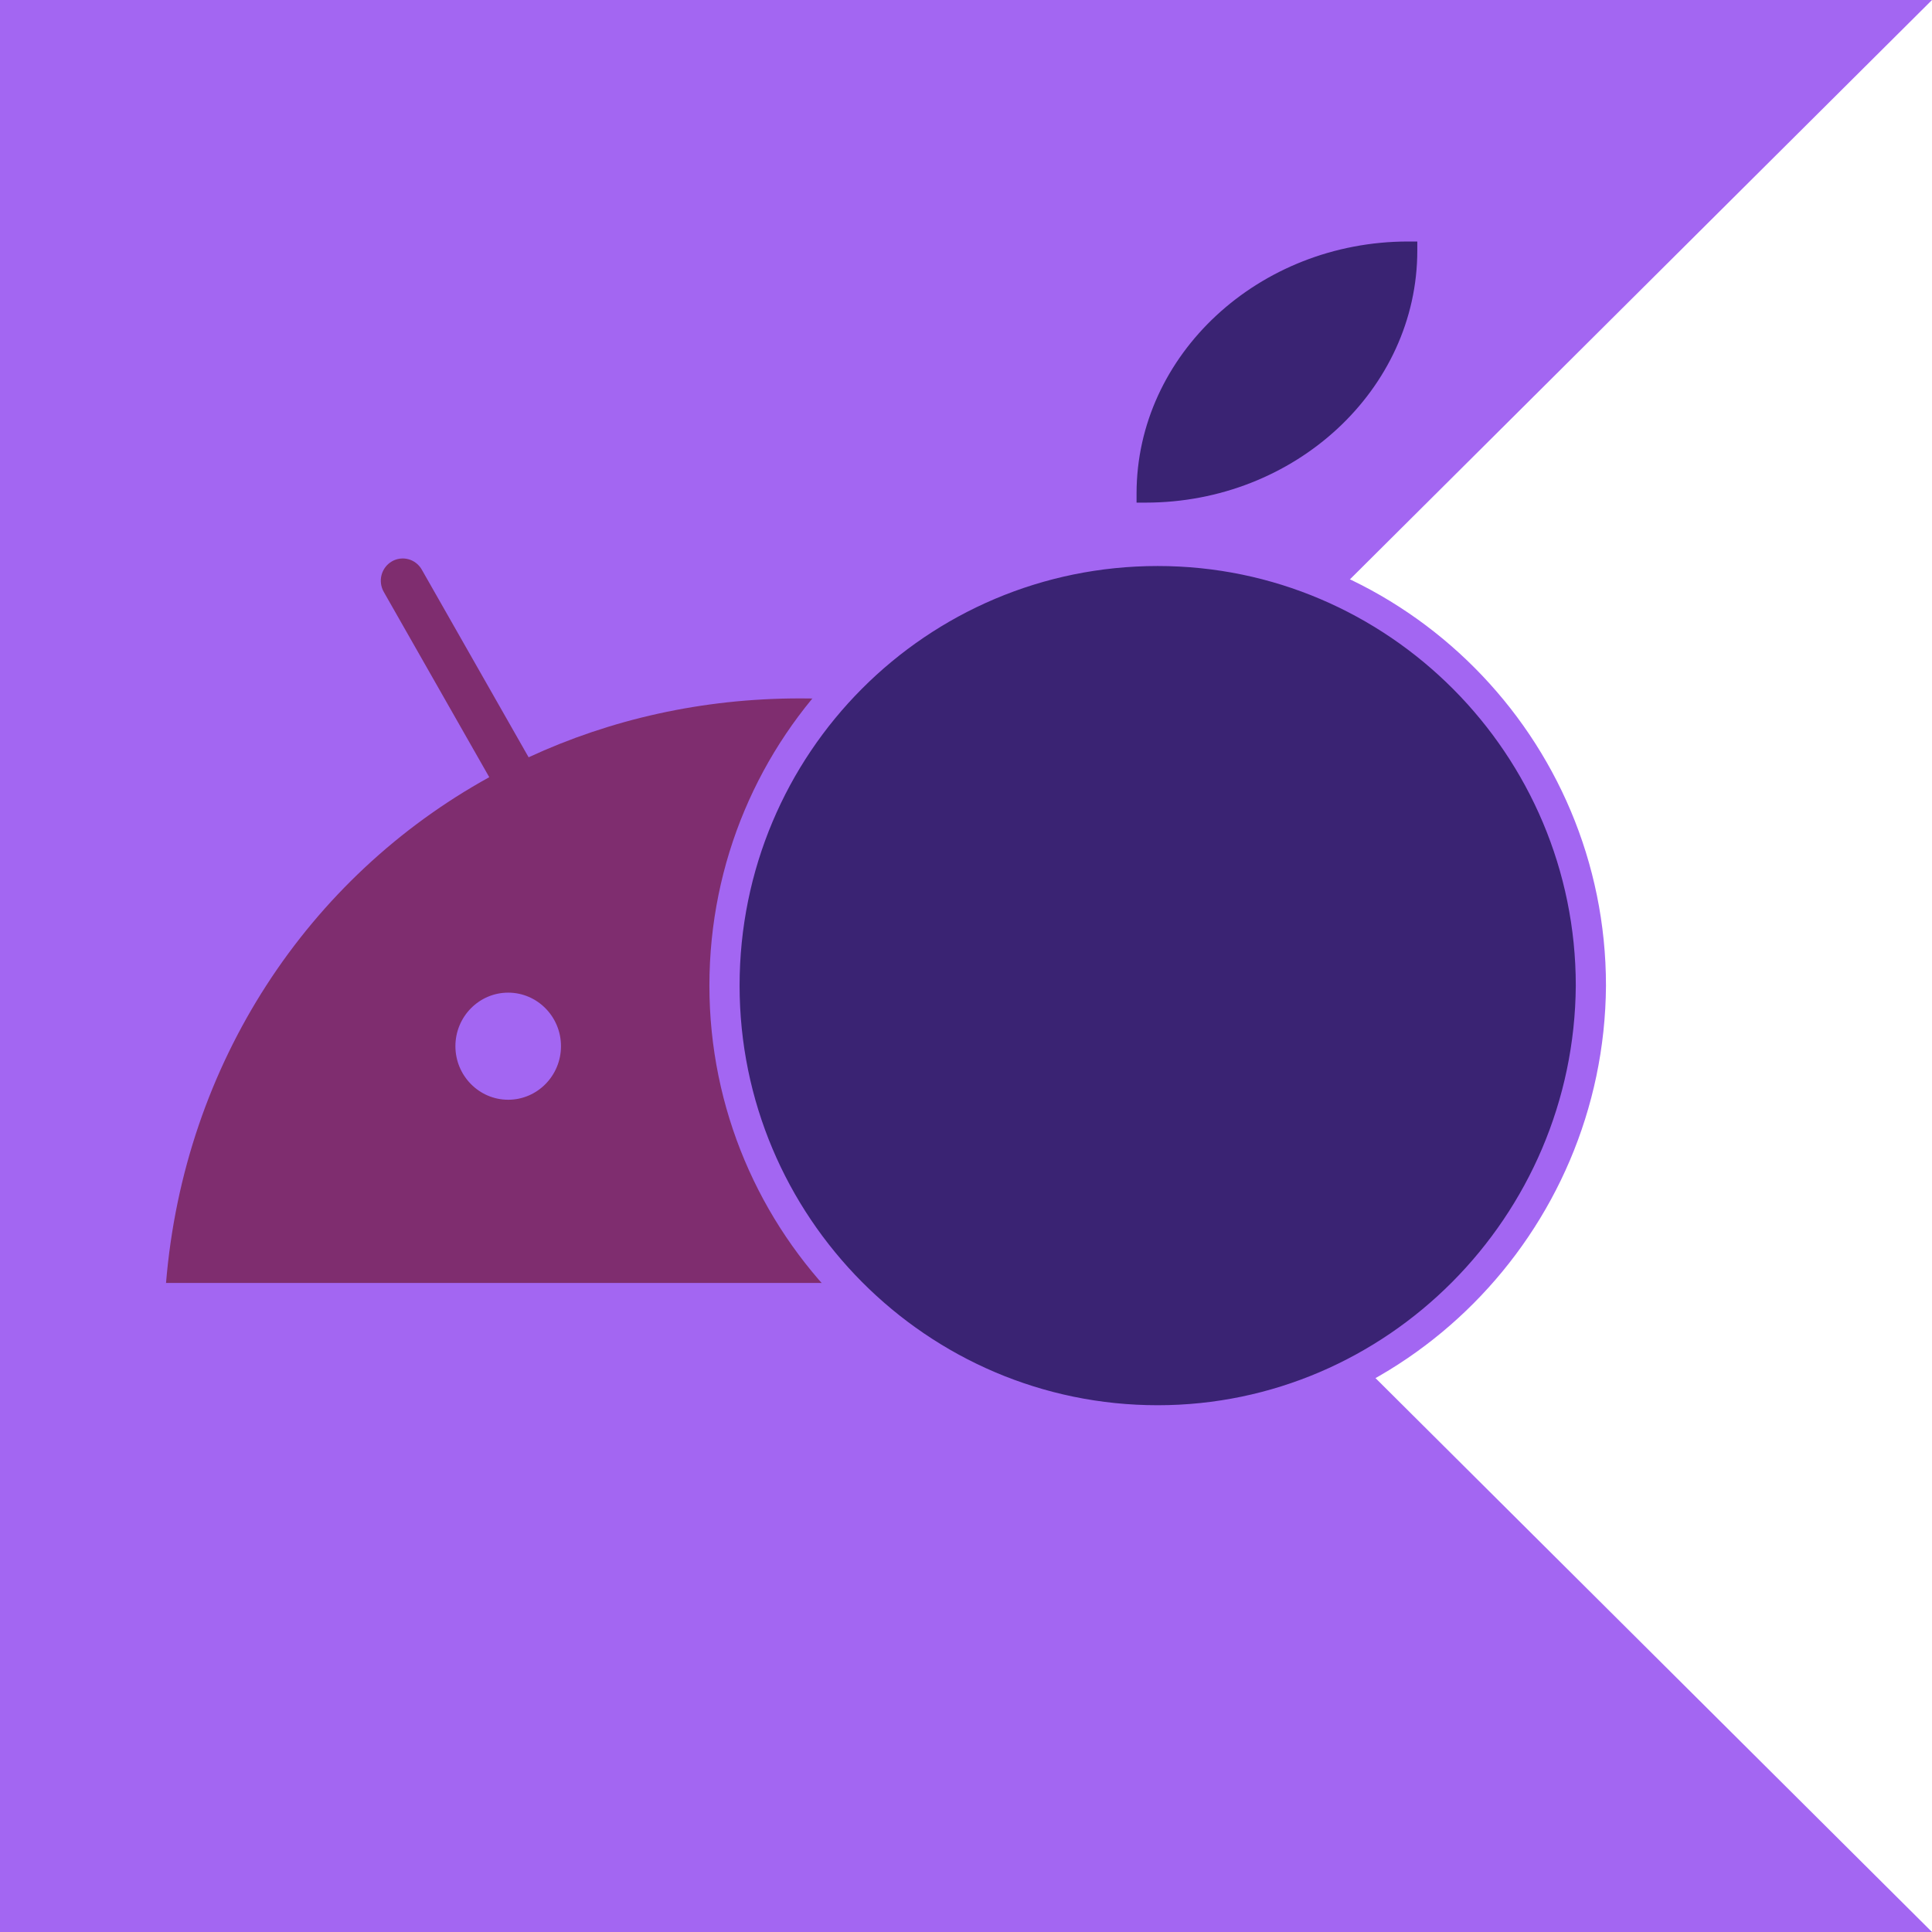
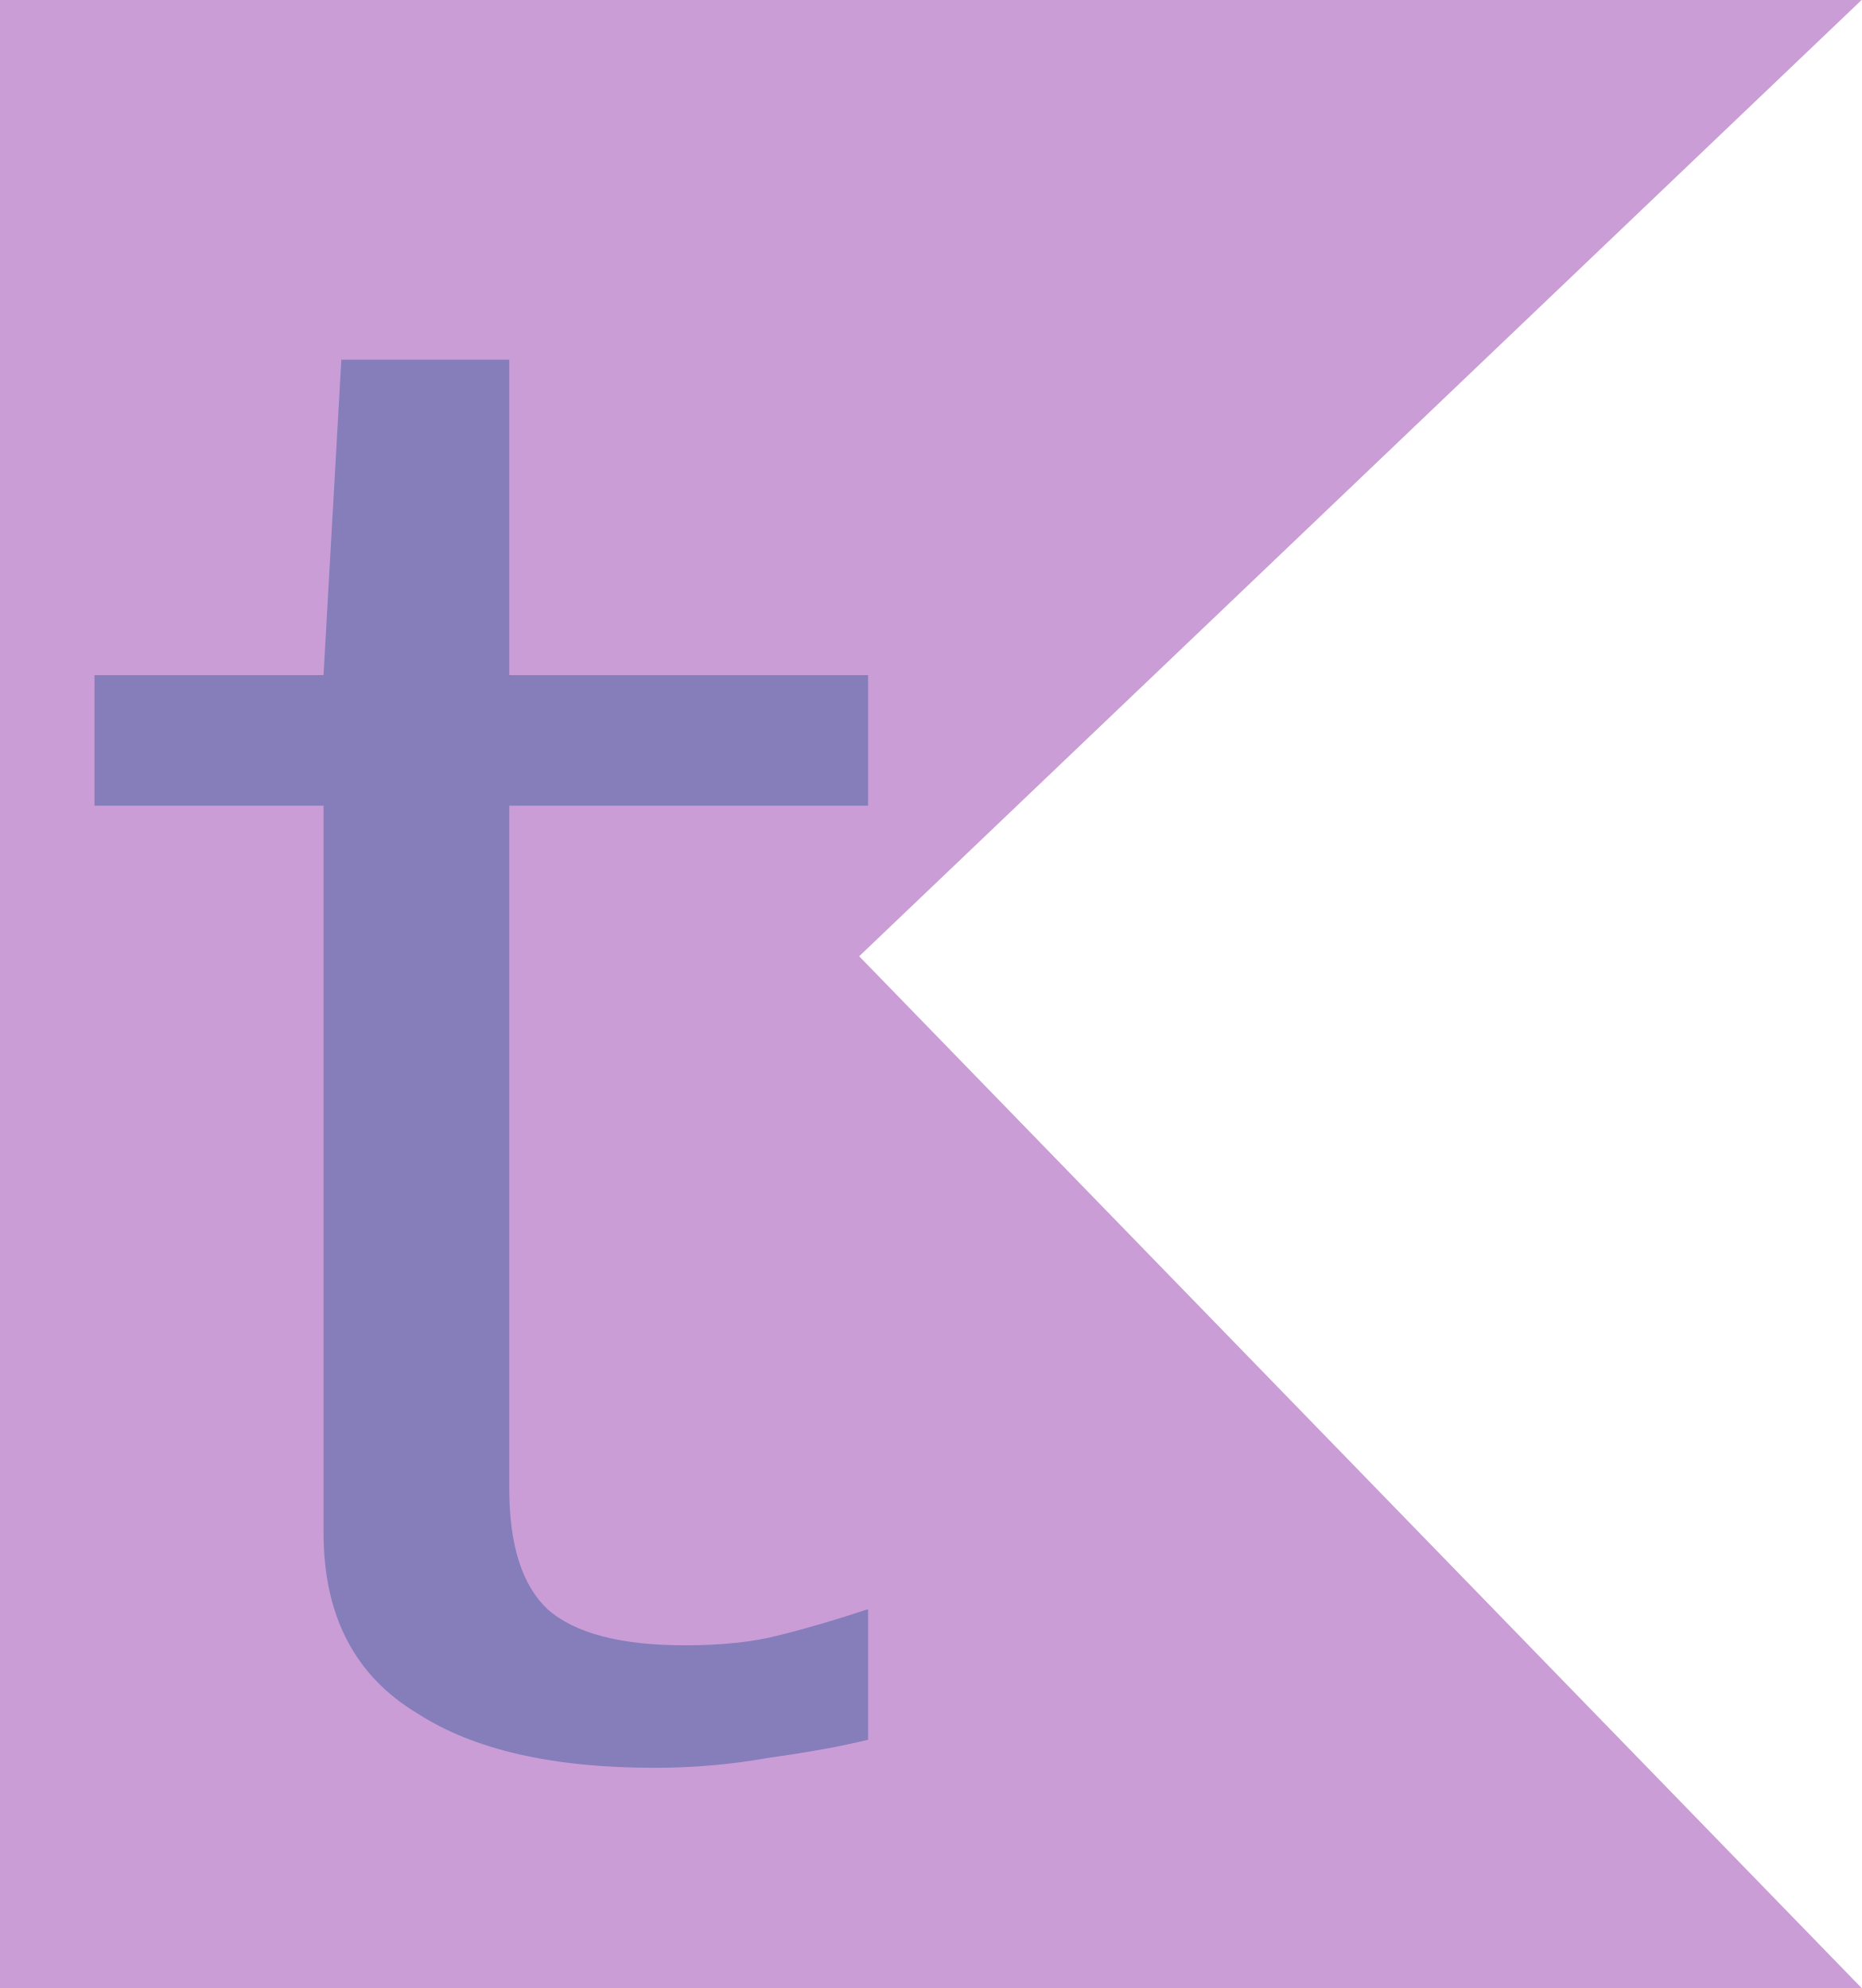
- <svg xmlns="http://www.w3.org/2000/svg" width="128" height="128" viewBox="0 0 128 128" fill="none">
-   <path d="M128 128H0V0H128L63.7 64L128 128Z" fill="#A366F2" />
-   <path d="M72.331 72.861C70.402 72.861 68.833 71.269 68.833 69.312C68.833 67.356 70.402 65.765 72.331 65.765C74.26 65.765 75.829 67.356 75.829 69.312C75.829 71.269 74.26 72.861 72.331 72.861ZM33.669 72.861C31.741 72.861 30.172 71.269 30.172 69.312C30.172 67.356 31.74 65.765 33.669 65.765C35.598 65.765 37.167 67.356 37.167 69.312C37.167 71.269 35.598 72.861 33.669 72.861ZM73.585 51.491L80.576 39.212C80.768 38.873 80.82 38.47 80.72 38.093C80.621 37.715 80.377 37.393 80.043 37.197C79.709 37.002 79.312 36.949 78.94 37.05C78.568 37.151 78.25 37.398 78.057 37.737L70.979 50.172C65.566 47.666 59.487 46.271 53 46.271C46.513 46.271 40.434 47.666 35.022 50.172L27.943 37.737C27.75 37.398 27.432 37.151 27.06 37.05C26.688 36.949 26.291 37.002 25.957 37.197C25.623 37.393 25.379 37.715 25.279 38.093C25.179 38.47 25.232 38.873 25.424 39.212L32.415 51.491C20.411 58.113 12.201 70.438 11 85H95C93.798 70.439 85.588 58.113 73.585 51.491" fill="#7F2D6F" />
-   <path d="M105.4 65.306V65.3C105.4 49.452 92.557 36.5 76.7 36.5C60.845 36.5 48 49.35 48 65.3C48 81.148 60.843 94.1 76.7 94.1C92.46 94.1 105.296 81.145 105.4 65.306Z" fill="#3A2373" stroke="#A366F2" stroke-width="2" />
-   <path d="M93.3 16C83.4 16 75.3 23.5 75.3 32.7C75.3 32.9 75.3 33.1 75.3 33.3C75.5 33.3 75.7 33.3 75.9 33.3C85.8 33.3 93.9 25.8 93.9 16.6C93.9 16.4 93.9 16.2 93.9 16C93.7 16 93.5 16 93.3 16Z" fill="#3A2373" />
+ <svg xmlns="http://www.w3.org/2000/svg" width="93.075mm" height="99.419mm" viewBox="0 0 93.075 99.419" version="1.1" id="svg1">
+   <defs id="defs1" />
+   <g id="layer1" transform="translate(-49.08051,-100.678)">
+     <path id="rect1" style="fill:#ca9dd7;fill-rule:evenodd;stroke-width:0.239" d="m 49.081,100.678 h 93.075 v 0 L 92.038,148.5 142.156,200.097 v 0 H 49.081 v 0 z" />
+     <path d="m 58.777,133.548 h 7.461 v 17.749 h 15.94 v 7.348 H 66.238 v 38.436 q 0,4.748 1.696,6.783 1.809,2.035 6.105,2.035 2.487,0 4.183,-0.565 1.809,-0.565 3.957,-1.47 v 7.348 q -1.809,0.565 -4.409,1.017 -2.487,0.565 -5.087,0.565 -6.783,0 -10.513,-3.052 -4.183,-3.165 -4.183,-10.174 V 158.645 H 47.812 v -7.348 H 57.986 Z" id="text1" style="font-size:113.048px;line-height:1.25;font-family:AppleGothic;-inkscape-font-specification:AppleGothic;fill:#857ebb;stroke-width:2.826" transform="scale(1.125384,0.8885857)" aria-label="t" />
+   </g>
</svg>
